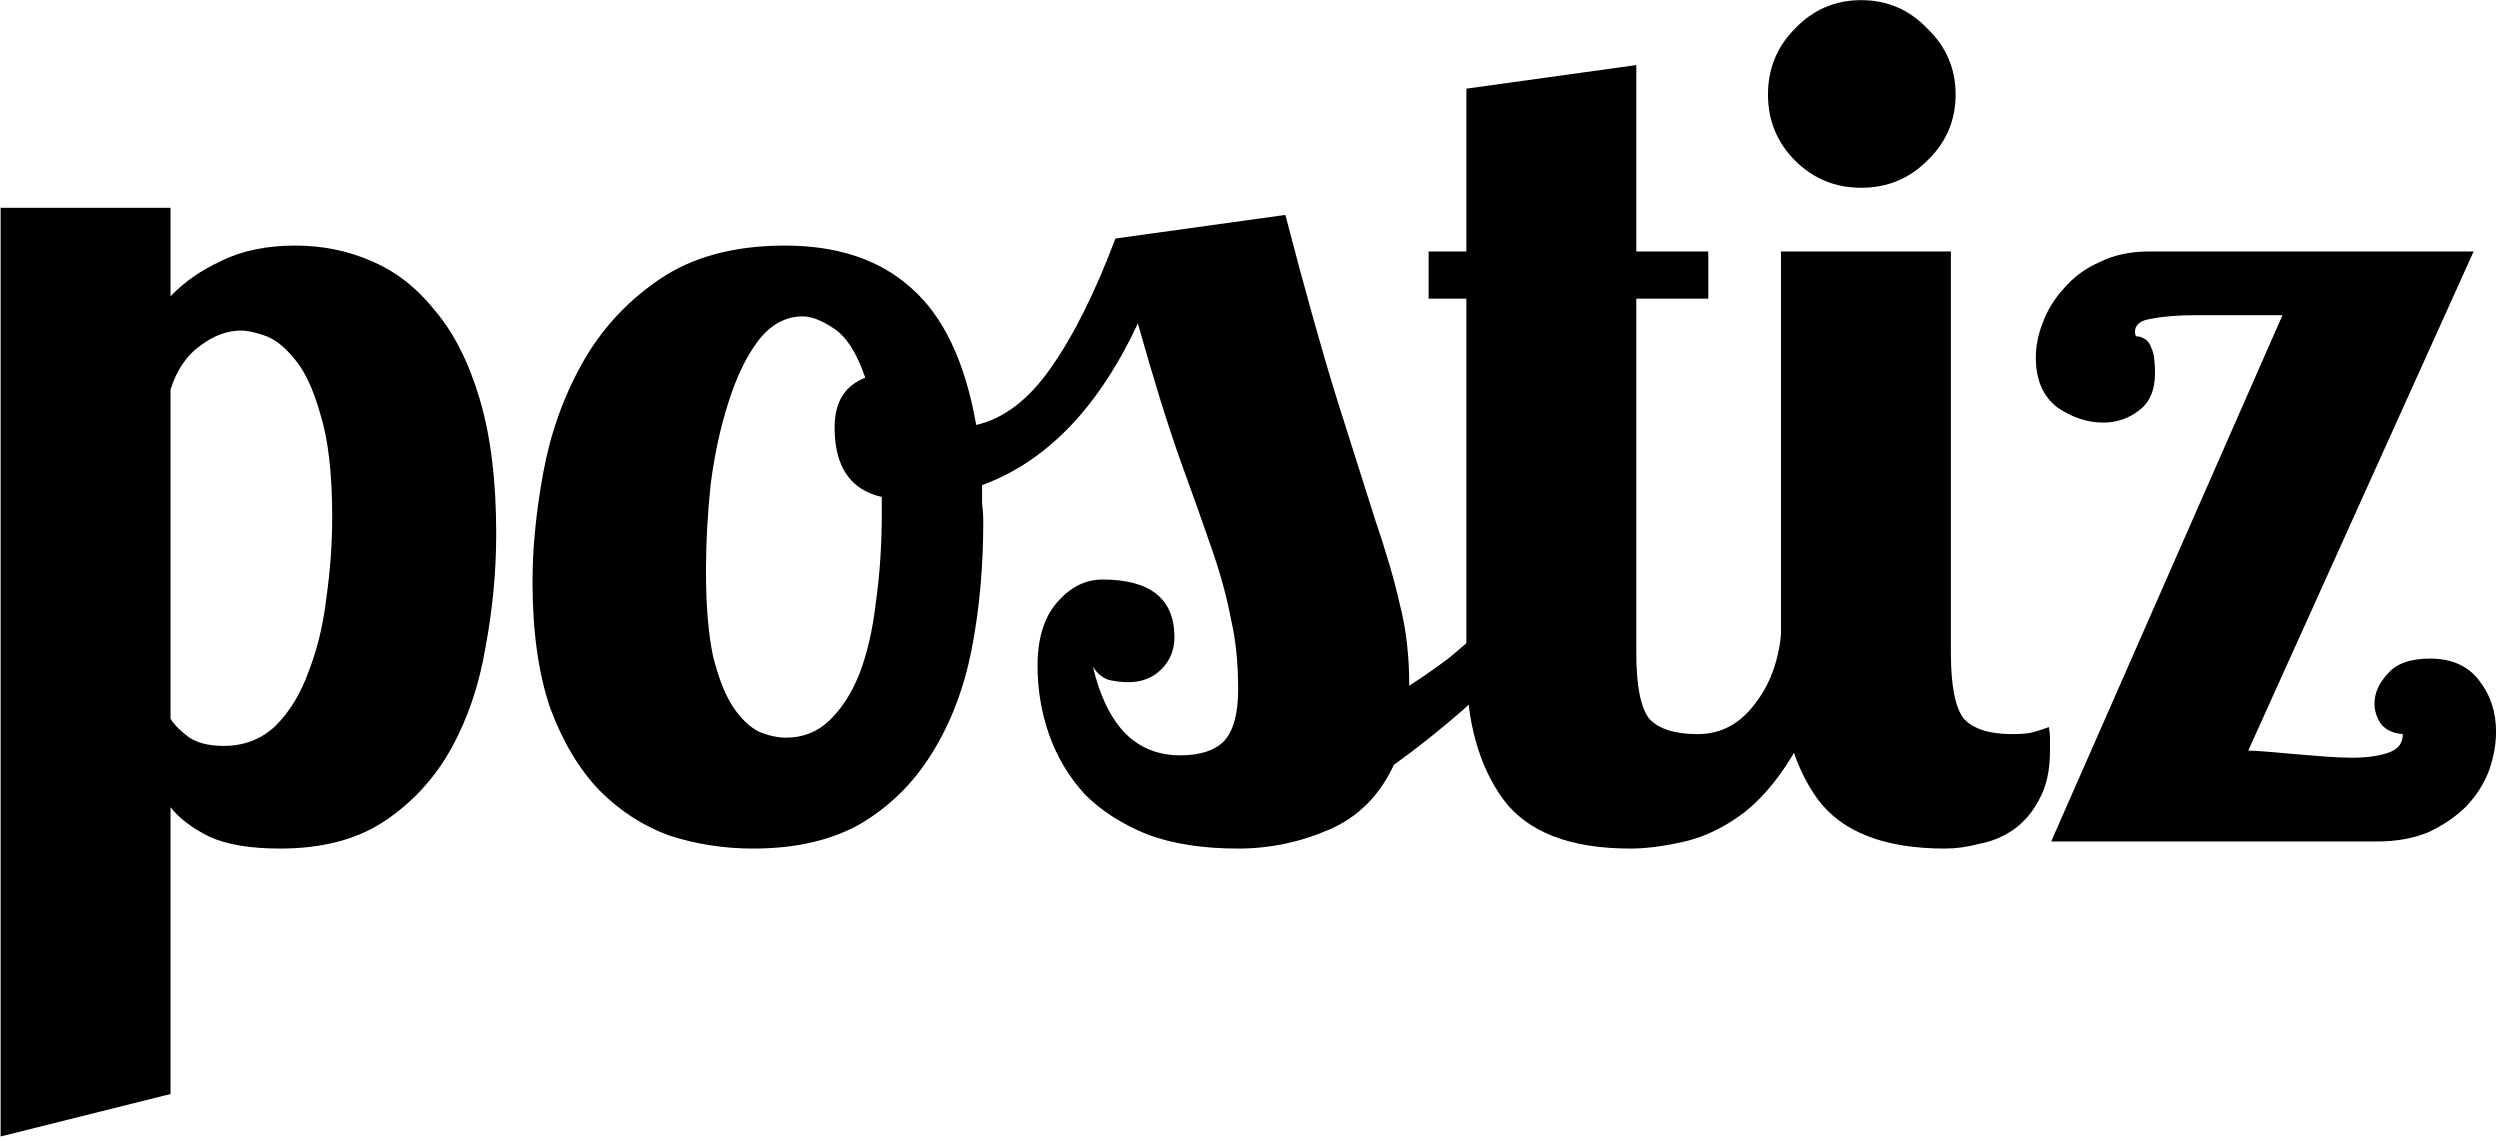
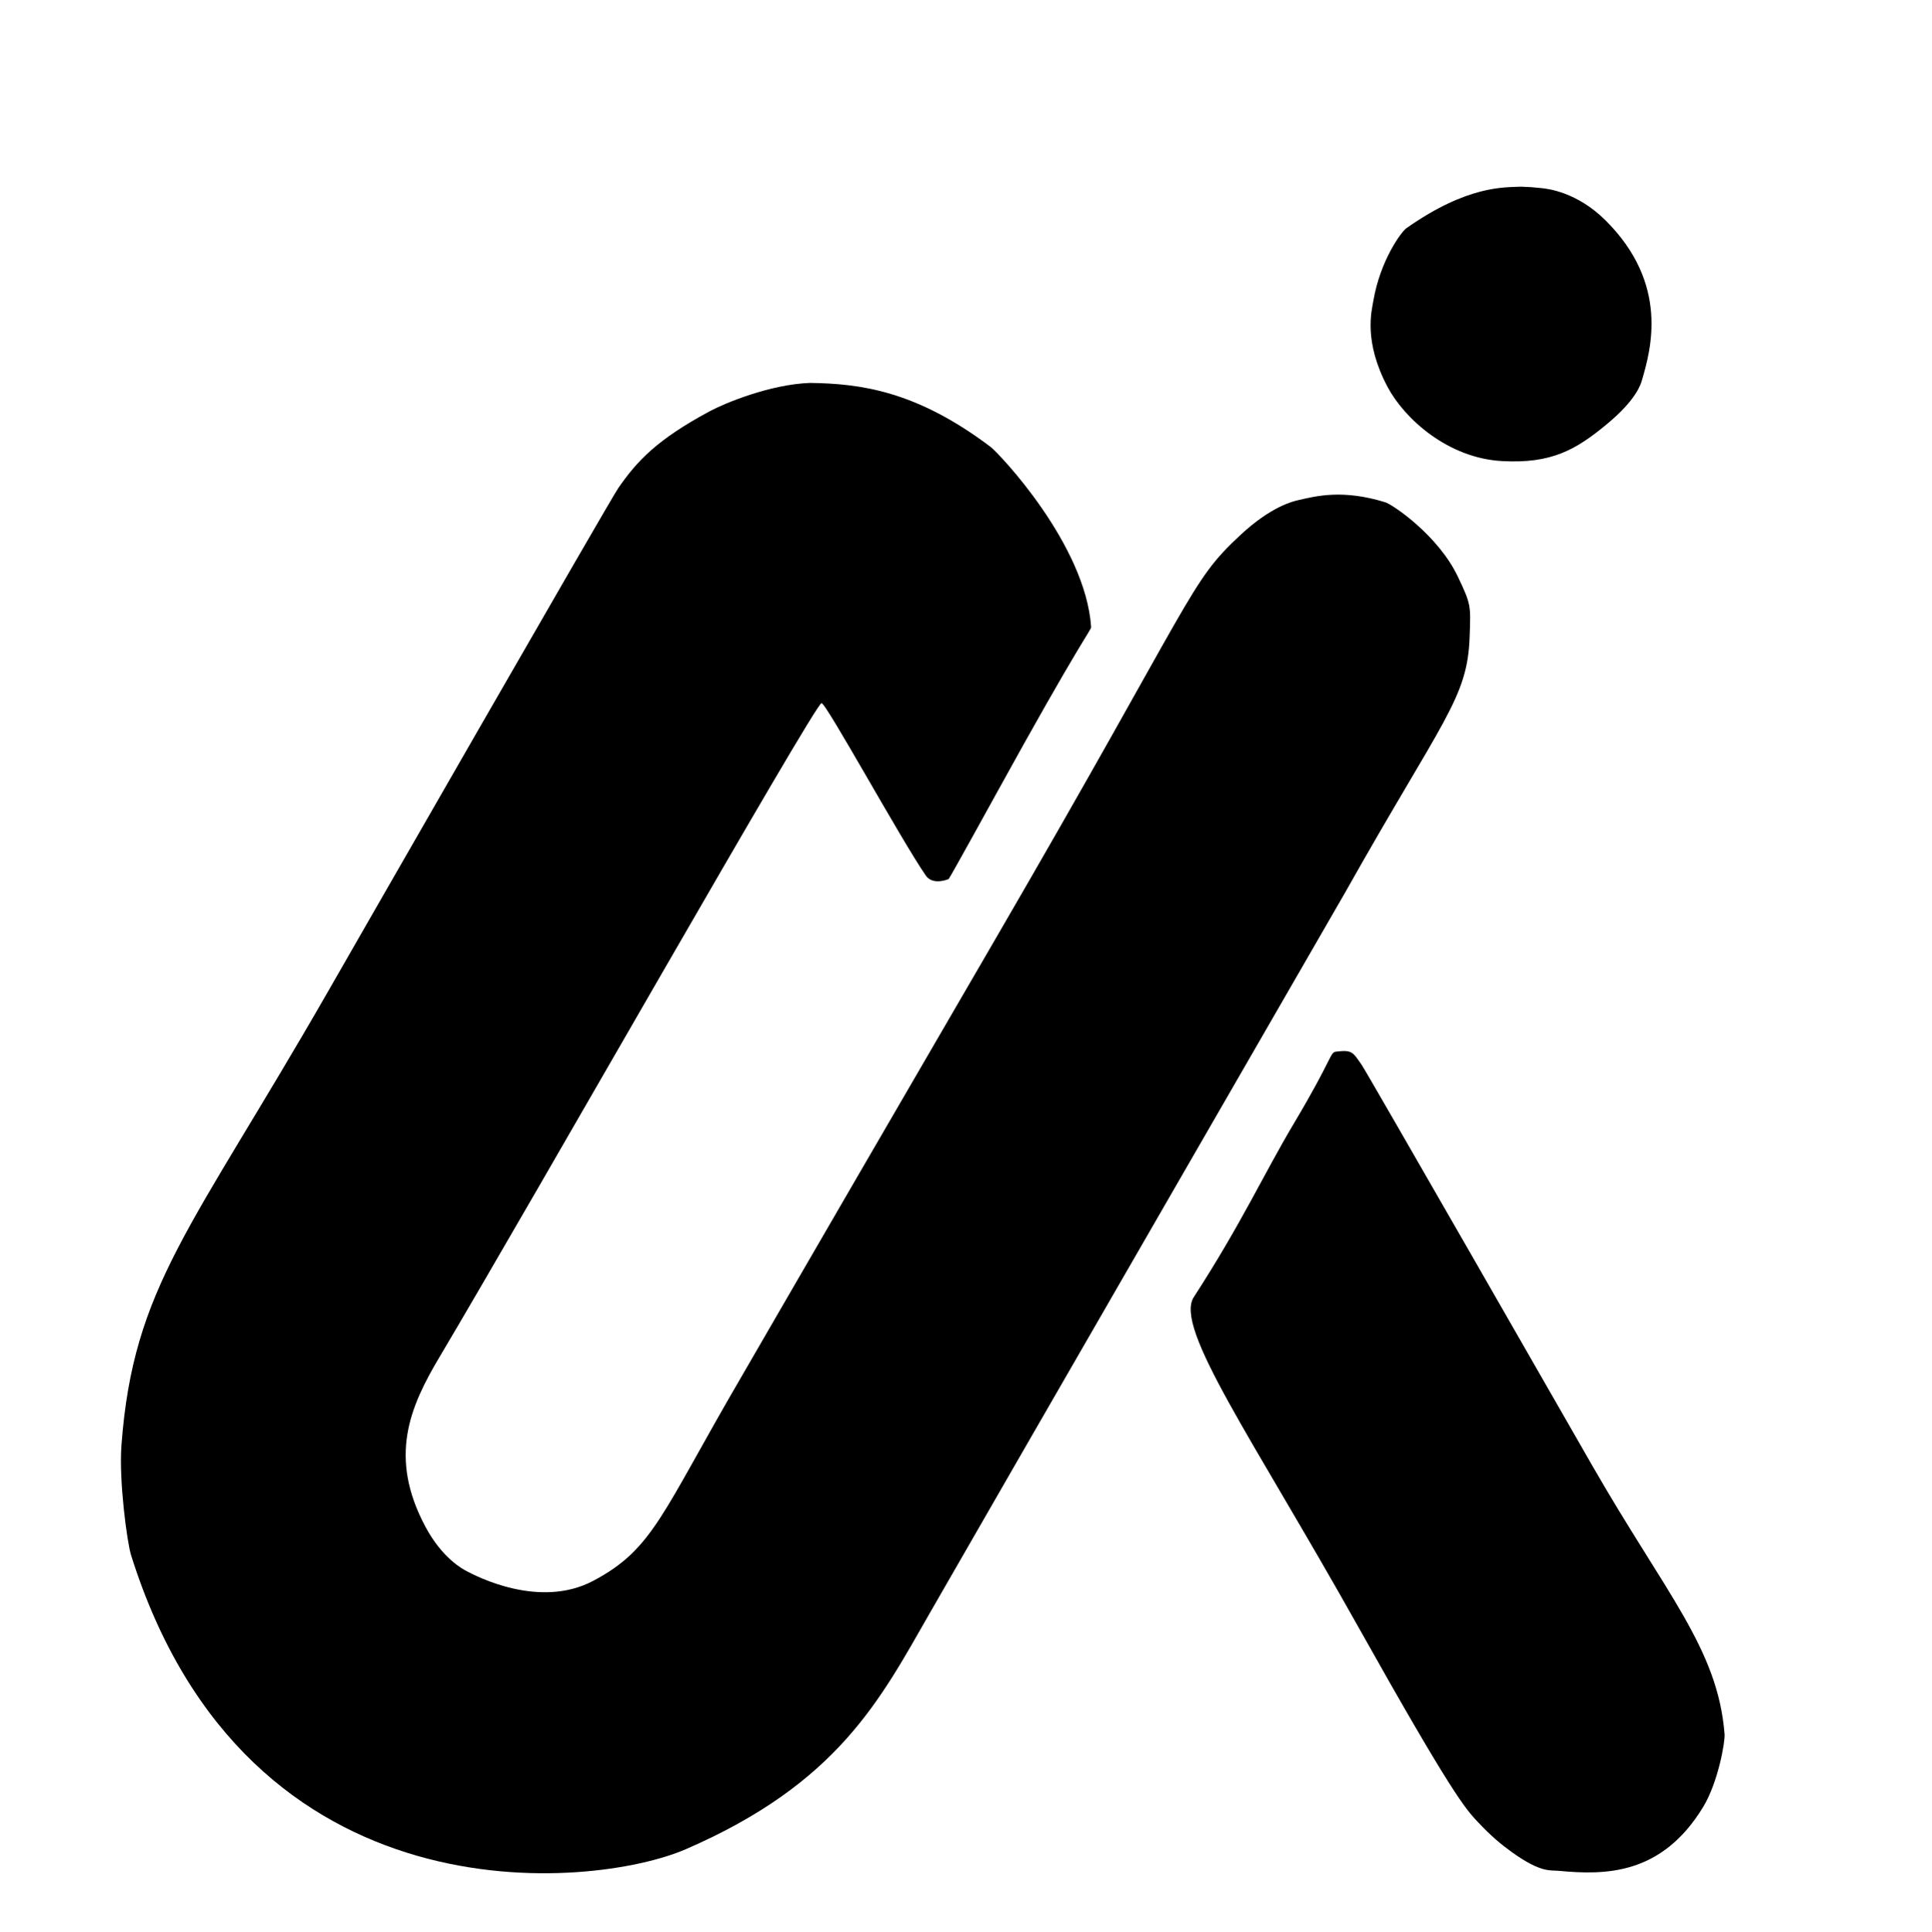
- <svg xmlns="http://www.w3.org/2000/svg" width="366" height="167" viewBox="0 0 366 167" fill="none">
-   <path d="M24.966 30.426V43.383C26.924 41.309 29.4 39.582 32.394 38.2C35.389 36.703 39.016 35.954 43.277 35.954C47.193 35.954 50.878 36.703 54.333 38.2C57.904 39.697 61.013 42.116 63.662 45.456C66.426 48.68 68.614 52.999 70.226 58.412C71.839 63.825 72.645 70.389 72.645 78.105C72.645 83.633 72.127 89.161 71.09 94.689C70.169 100.217 68.499 105.169 66.08 109.546C63.662 113.922 60.38 117.492 56.234 120.256C52.203 122.905 47.136 124.23 41.032 124.23C36.655 124.23 33.2 123.654 30.667 122.502C28.133 121.235 26.233 119.796 24.966 118.183V160.162L0.09 166.381V30.426H24.966ZM32.74 109.2C35.734 109.2 38.268 108.221 40.341 106.264C42.414 104.191 44.026 101.542 45.178 98.317C46.444 95.092 47.308 91.522 47.769 87.607C48.345 83.576 48.633 79.603 48.633 75.687C48.633 69.353 48.057 64.343 46.905 60.657C45.869 56.972 44.602 54.266 43.105 52.538C41.608 50.696 40.11 49.544 38.613 49.083C37.231 48.623 36.137 48.392 35.331 48.392C33.258 48.392 31.242 49.141 29.285 50.638C27.327 52.02 25.887 54.151 24.966 57.03V105.227C25.542 106.148 26.463 107.07 27.73 107.991C28.997 108.797 30.667 109.2 32.74 109.2Z" fill="currentColor" />
-   <path d="M188.176 31.463C191.055 42.519 193.588 51.559 195.777 58.584C197.965 65.495 199.807 71.311 201.305 76.032C202.917 80.754 204.126 84.9 204.932 88.47C205.854 92.04 206.314 96.014 206.314 100.39C208.272 99.123 210.172 97.799 212.015 96.417C213.858 94.92 215.413 93.538 216.679 92.271H223.935C220.825 96.993 217.543 100.908 214.088 104.018C210.633 107.012 207.293 109.661 204.069 111.964C201.996 116.456 198.829 119.623 194.567 121.466C190.306 123.308 185.872 124.23 181.266 124.23C176.083 124.23 171.649 123.539 167.964 122.157C164.279 120.659 161.227 118.702 158.808 116.283C156.505 113.749 154.777 110.87 153.626 107.646C152.474 104.421 151.898 101.023 151.898 97.453C151.898 93.538 152.819 90.486 154.662 88.297C156.62 85.994 158.866 84.843 161.399 84.843C168.424 84.843 171.937 87.664 171.937 93.307C171.937 95.15 171.304 96.705 170.037 97.972C168.77 99.238 167.158 99.872 165.2 99.872C164.278 99.872 163.3 99.757 162.263 99.526C161.342 99.181 160.593 98.547 160.017 97.626C160.939 101.657 162.436 104.824 164.509 107.127C166.697 109.431 169.461 110.582 172.801 110.582C175.68 110.582 177.811 109.891 179.193 108.509C180.575 107.012 181.266 104.478 181.266 100.908C181.266 97.108 180.92 93.71 180.229 90.716C179.653 87.607 178.732 84.209 177.465 80.524C176.198 76.838 174.644 72.462 172.801 67.395C170.958 62.212 168.885 55.533 166.582 47.356C160.823 59.679 153.222 67.567 143.779 71.022C143.779 71.944 143.779 72.865 143.779 73.787C143.894 74.593 143.952 75.457 143.952 76.378C143.952 83.058 143.376 89.334 142.224 95.208C141.072 100.966 139.115 106.033 136.351 110.41C133.702 114.671 130.247 118.068 125.986 120.602C121.724 123.02 116.484 124.23 110.265 124.23C106.004 124.23 101.916 123.596 98 122.329C94.2 120.947 90.802 118.759 87.808 115.765C84.813 112.655 82.395 108.624 80.552 103.672C78.825 98.605 77.961 92.444 77.961 85.188C77.961 80.236 78.479 74.938 79.516 69.295C80.552 63.537 82.453 58.181 85.216 53.229C87.981 48.277 91.723 44.189 96.445 40.964C101.282 37.624 107.444 35.954 114.93 35.954C122.646 35.954 128.807 38.027 133.414 42.173C138.136 46.319 141.303 52.999 142.915 62.212C146.946 61.291 150.574 58.527 153.798 53.92C157.138 49.198 160.305 42.864 163.3 34.918L188.176 31.463ZM115.102 107.991C117.521 107.991 119.594 107.185 121.321 105.573C123.164 103.845 124.661 101.542 125.813 98.663C126.964 95.668 127.771 92.156 128.231 88.125C128.807 84.094 129.095 79.718 129.095 74.996V72.75C124.488 71.713 122.185 68.316 122.185 62.558C122.185 58.872 123.682 56.454 126.677 55.302C125.41 51.617 123.855 49.198 122.012 48.047C120.285 46.895 118.788 46.319 117.521 46.319C114.987 46.319 112.799 47.529 110.956 49.947C109.229 52.25 107.789 55.245 106.638 58.93C105.486 62.5 104.622 66.473 104.046 70.85C103.586 75.226 103.355 79.43 103.355 83.46C103.355 88.643 103.701 92.847 104.392 96.071C105.198 99.296 106.177 101.772 107.329 103.5C108.48 105.227 109.747 106.436 111.129 107.127C112.511 107.703 113.835 107.991 115.102 107.991Z" fill="currentColor" />
-   <path d="M239.554 9.523V36.818H250.092V43.728H239.554V95.553C239.554 100.39 240.187 103.615 241.454 105.227C242.836 106.724 245.197 107.473 248.537 107.473C251.877 107.473 254.641 106.033 256.829 103.154C259.132 100.275 260.457 96.647 260.802 92.271H268.058C267.136 99.296 265.524 104.939 263.221 109.2C260.917 113.346 258.326 116.571 255.447 118.874C252.568 121.062 249.631 122.502 246.637 123.193C243.642 123.884 240.993 124.23 238.69 124.23C229.822 124.23 223.603 121.811 220.033 116.974C216.463 112.022 214.678 105.515 214.678 97.453V43.728H209.15V36.818H214.678V12.979L239.554 9.523Z" fill="currentColor" />
-   <path d="M258.833 13.842C258.833 10.042 260.158 6.817 262.806 4.168C265.455 1.404 268.68 0.022 272.48 0.022C276.281 0.022 279.506 1.404 282.154 4.168C284.918 6.817 286.3 10.042 286.3 13.842C286.3 17.643 284.918 20.867 282.154 23.516C279.506 26.165 276.281 27.489 272.48 27.489C268.68 27.489 265.455 26.165 262.806 23.516C260.158 20.867 258.833 17.643 258.833 13.842ZM285.609 36.818V95.553C285.609 100.39 286.243 103.615 287.51 105.227C288.892 106.724 291.253 107.473 294.592 107.473C296.09 107.473 297.184 107.358 297.875 107.127C298.681 106.897 299.372 106.667 299.948 106.436C300.063 107.012 300.12 107.588 300.12 108.164C300.12 108.74 300.12 109.315 300.12 109.891C300.12 112.77 299.602 115.131 298.566 116.974C297.644 118.817 296.377 120.314 294.765 121.466C293.268 122.502 291.598 123.193 289.755 123.539C288.028 123.999 286.358 124.23 284.746 124.23C275.878 124.23 269.659 121.811 266.089 116.974C262.518 112.022 260.733 105.515 260.733 97.453V36.818H285.609ZM351.773 107.473C350.391 107.358 349.354 106.897 348.663 106.091C347.972 105.169 347.627 104.133 347.627 102.981C347.627 101.484 348.26 100.045 349.527 98.663C350.794 97.165 352.867 96.417 355.746 96.417C358.971 96.417 361.389 97.511 363.001 99.699C364.614 101.772 365.42 104.248 365.42 107.127C365.42 108.97 365.074 110.87 364.383 112.828C363.692 114.671 362.598 116.398 361.101 118.011C359.604 119.508 357.761 120.775 355.573 121.811C353.385 122.732 350.851 123.193 347.972 123.193H300.293L334.152 46.147H321.369C318.835 46.147 316.704 46.319 314.977 46.665C313.365 46.895 312.558 47.529 312.558 48.565C312.558 49.026 312.674 49.256 312.904 49.256C313.249 49.256 313.595 49.371 313.94 49.602C314.401 49.832 314.747 50.292 314.977 50.983C315.322 51.675 315.495 52.884 315.495 54.611C315.495 57.145 314.689 58.988 313.077 60.139C311.579 61.291 309.852 61.867 307.894 61.867C305.591 61.867 303.345 61.118 301.157 59.621C299.084 58.009 298.047 55.59 298.047 52.365C298.047 50.638 298.393 48.91 299.084 47.183C299.775 45.34 300.811 43.67 302.193 42.173C303.575 40.561 305.303 39.294 307.376 38.373C309.449 37.336 311.867 36.818 314.631 36.818H362.138L329.142 109.891C329.833 109.891 330.812 109.949 332.079 110.064C333.346 110.179 334.67 110.294 336.052 110.41C337.55 110.525 338.989 110.64 340.371 110.755C341.868 110.87 343.193 110.928 344.344 110.928C346.417 110.928 348.145 110.697 349.527 110.237C351.024 109.776 351.773 108.855 351.773 107.473Z" fill="currentColor" />
+ <svg xmlns="http://www.w3.org/2000/svg" width="145" height="145" viewBox="0 0 3200 3200" fill="black">
+   <path d="M1342.207,634.477c82.961,1.182 175.524,12.705 298.981,105.871c14.189,10.707 157.597,161.55 166.797,298.711c0.319,4.75 -16.727,21.026 -157.869,277.345c-6.194,11.249 -73.62,133.696 -78.221,140.169c-0.004,0.005 -25.966,11.41 -37.888,-5.865c-41.924,-60.754 -165.235,-286.39 -172.803,-285.62c-11.206,1.14 -474.853,817.445 -633.341,1084.132c-48.5,81.611 -84.826,164.647 -23.055,280.399c28.092,52.641 61.948,70.376 69.132,74.139c14.82,7.763 119.648,62.675 208.524,15.91c100.354,-52.805 113.831,-111.77 245.672,-337.766c33.642,-57.668 33.018,-57.995 418.842,-721.835c337.562,-580.803 321.924,-593.091 408.293,-673.489c51.166,-47.629 87.28,-55.887 96.025,-57.886c28.974,-6.625 73.168,-18.357 144.194,3.592c11.92,3.684 87.436,54.423 120.17,123.186c22.176,46.584 21.291,47.645 19.548,99.197c-3.481,102.975 -43.557,135.067 -206.469,424.49c-4.291,7.622 -573.474,993.744 -687.957,1193.458c-82.384,143.718 -151.773,282.057 -404.76,391.64c-152.763,66.171 -726.732,125.27 -918.937,-487.662c-6.51,-20.759 -20.197,-122.903 -15.896,-181.304c19.444,-264.02 115.9,-357.688 342.301,-752.363c38.338,-66.832 466.933,-813.986 481.064,-834.346c31.011,-44.681 63.725,-79.99 151.307,-127.097c24.488,-13.171 99.994,-44.688 166.347,-47.005Z" />
+   <path d="M2582.71,3099.932c-12.936,-1.347 -28.817,4.067 -77.258,-30.74c-17.955,-12.902 -34.523,-26.619 -56.183,-49.631c-20.912,-22.217 -42.206,-44.841 -199.335,-325.143c-174.381,-311.078 -304.727,-494.231 -271.866,-545.025c80.269,-124.074 114.971,-202.355 166.494,-288.884c65.151,-109.414 58.673,-116.683 69.551,-117.999c26.38,-3.191 27.398,0.679 42.483,22.405c8.498,12.239 350.733,609.38 381.134,662.426c122.187,213.196 208.741,304.214 219.883,446.113c1.019,12.981 -10.778,80.218 -35.652,120.963c-68.635,112.427 -161.528,112.909 -239.251,105.517Z" />
+   <path d="M2520.334,309.286c17.2,0.81 16.962,0.605 34.274,2.443c9.399,0.997 58.113,6.168 105.501,53.168c106.489,105.618 75.284,214.652 60.645,264.93c-2.096,7.199 -9.525,32.716 -58.502,73.231c-51.562,42.653 -91.813,65.373 -173.187,60.947c-90.743,-4.935 -162.111,-70.917 -189.603,-122.392c-40.391,-75.628 -26.75,-126.19 -23.799,-143.364c11.411,-66.409 45.88,-113.945 54.98,-120.334c101.72,-71.421 162.25,-67.217 189.691,-68.628Z" />
</svg>
